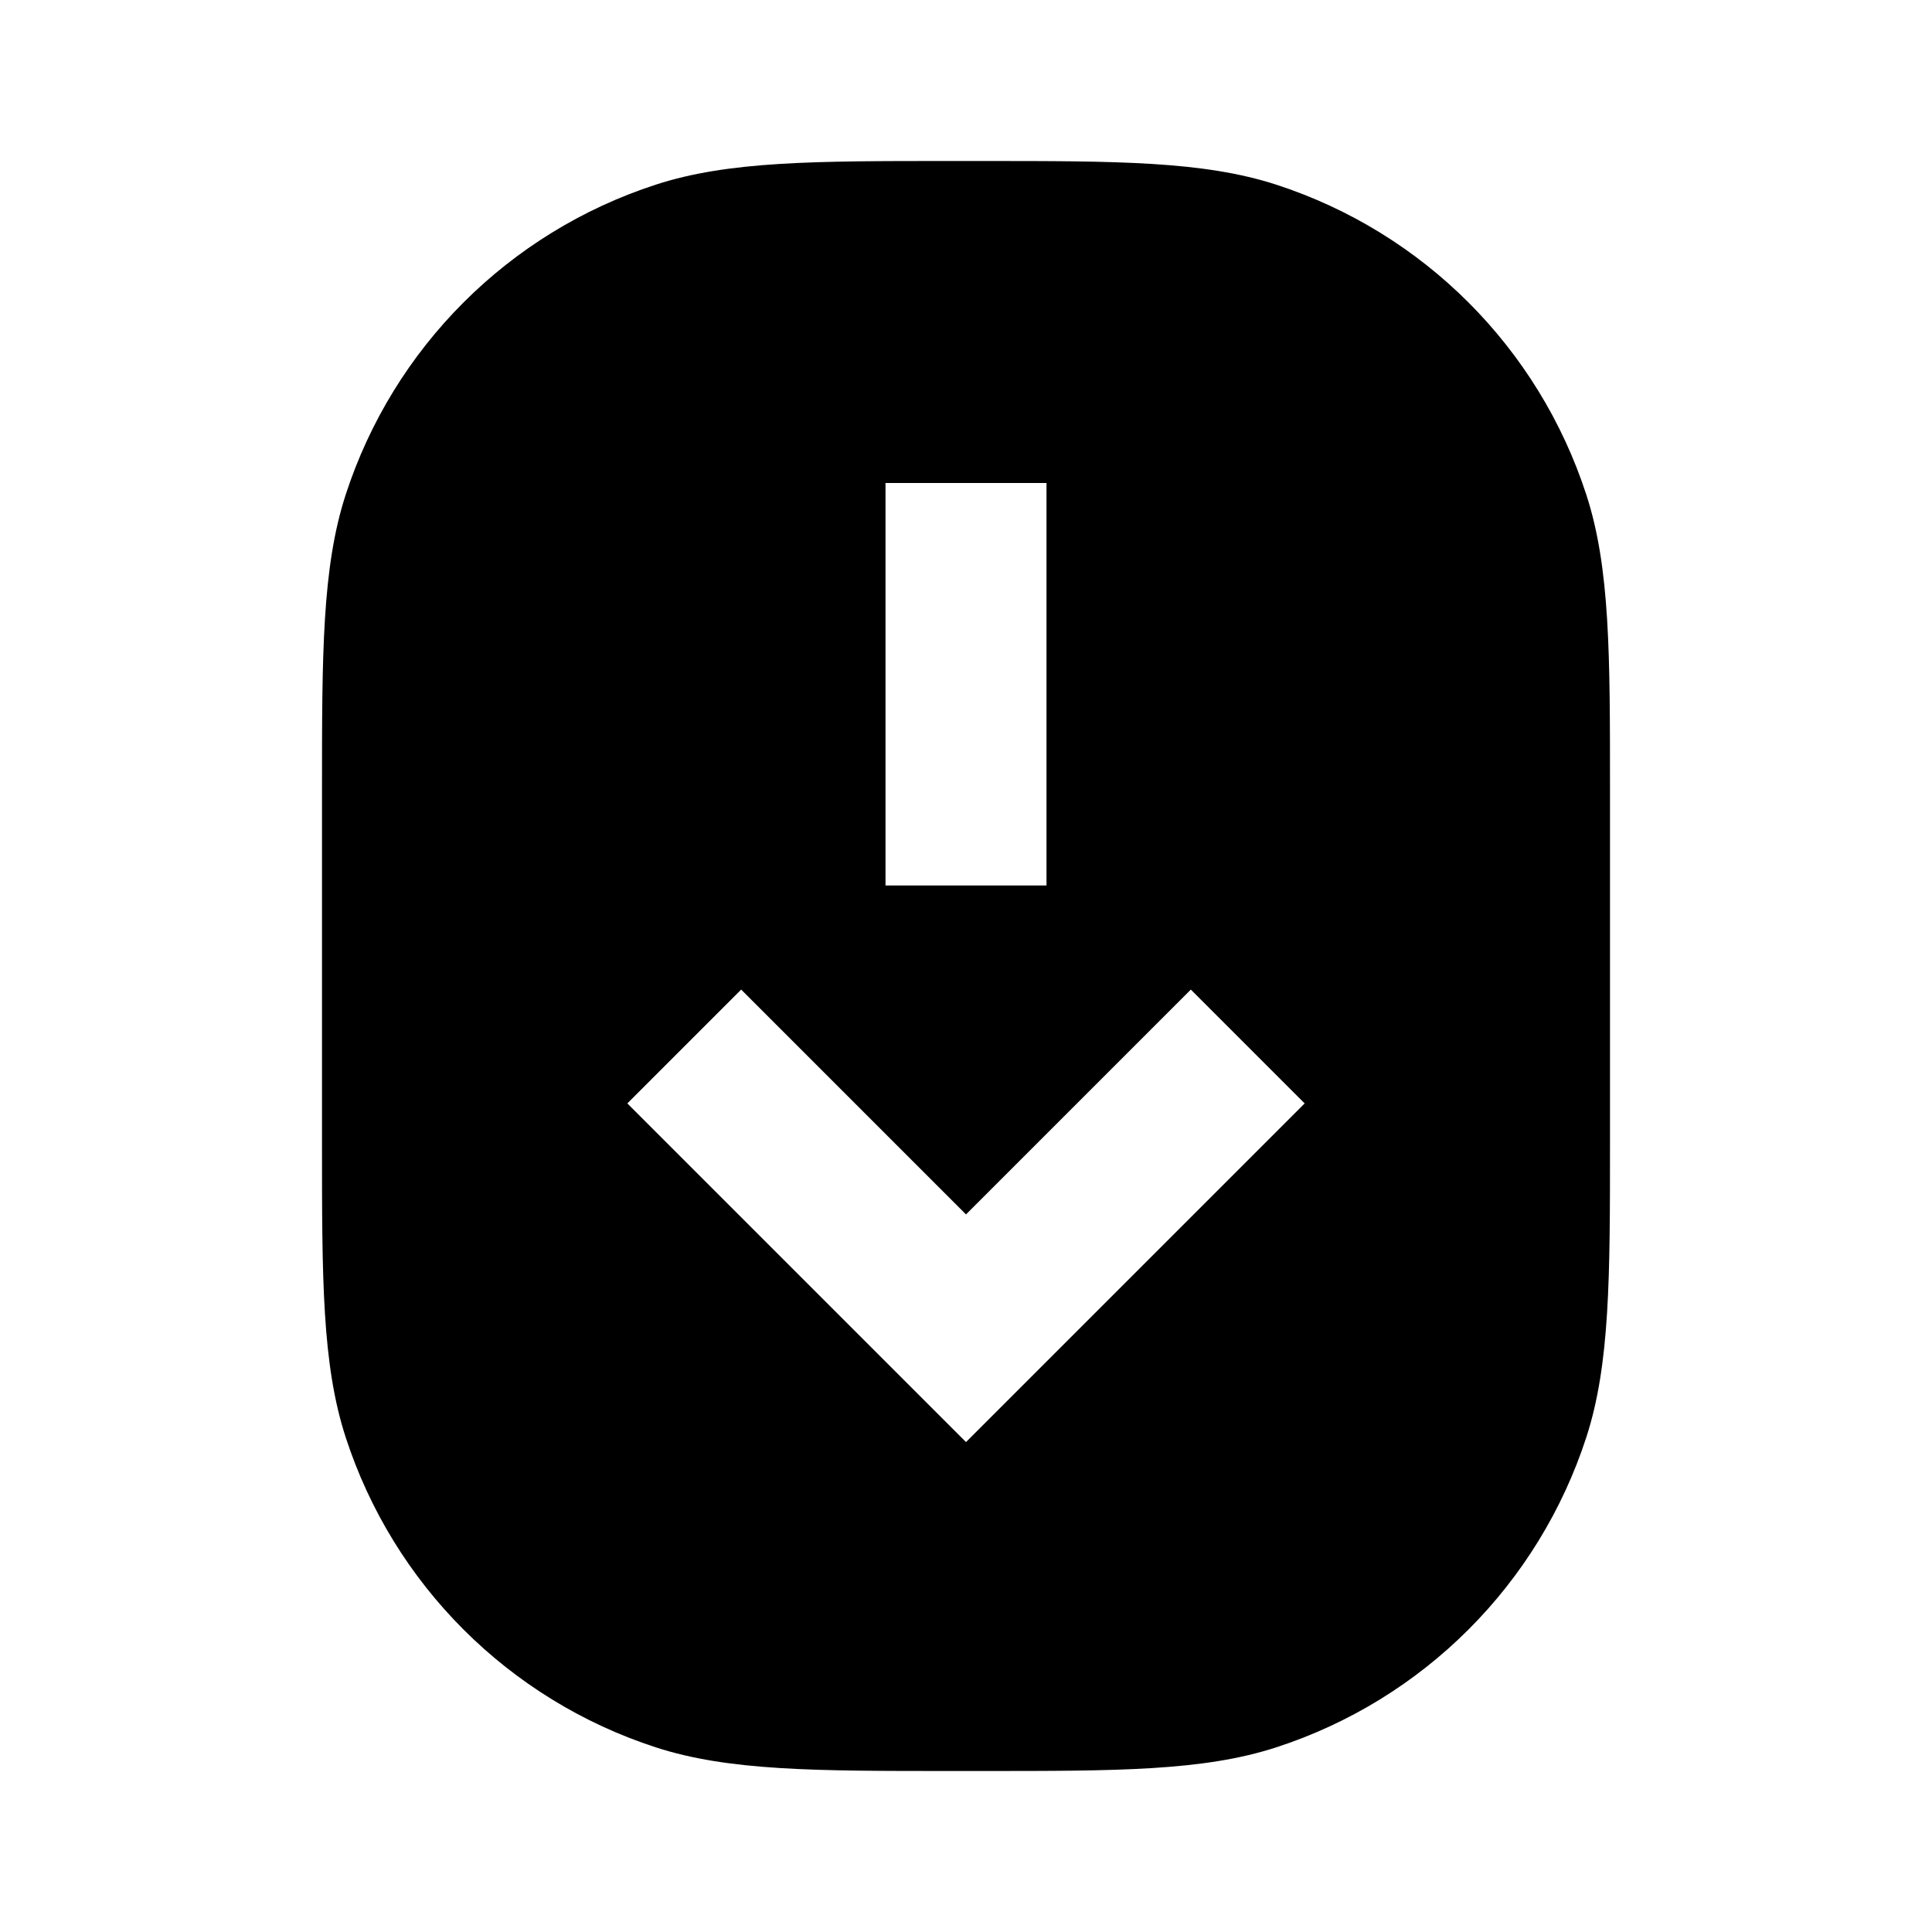
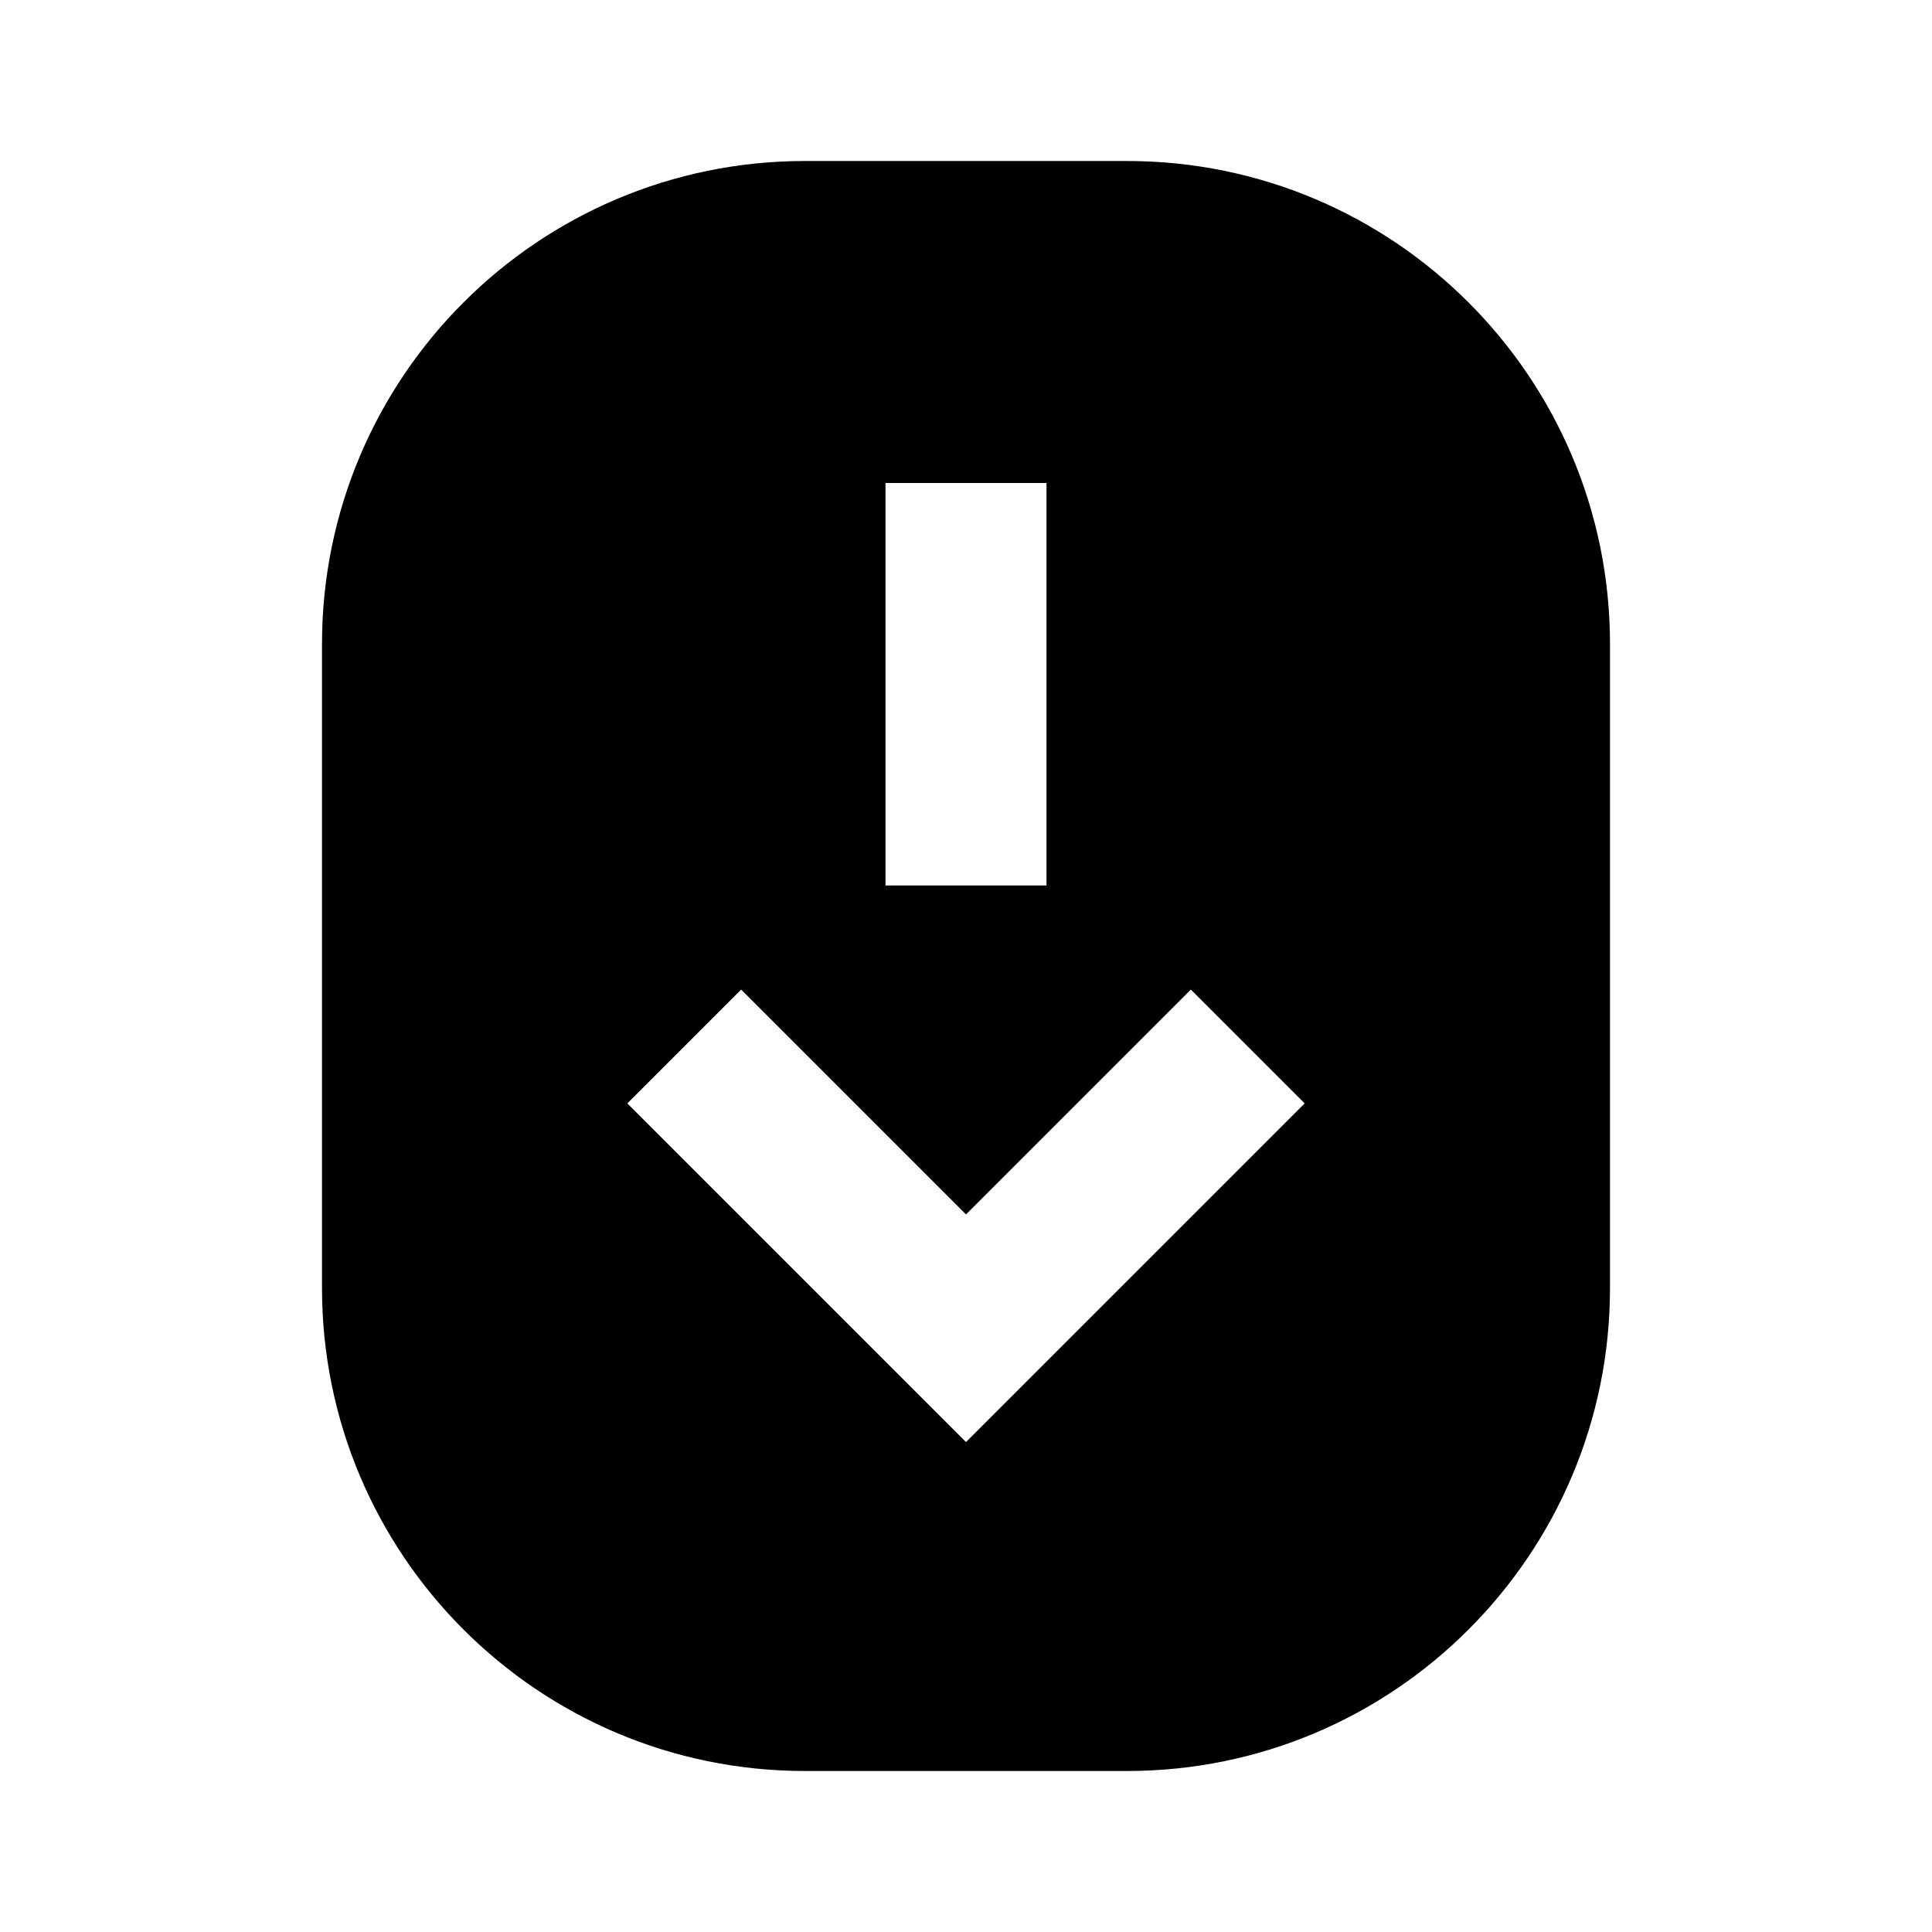
<svg xmlns="http://www.w3.org/2000/svg" width="24" height="24" fill="none">
-   <path fill="currentColor" fill-rule="evenodd" d="M11.8 2h.4c1.669 0 2.748 0 3.654.294a6 6 0 0 1 3.852 3.852C20.001 7.052 20 8.13 20 9.8v4.4c0 1.669 0 2.748-.294 3.654a6 6 0 0 1-3.852 3.852c-.906.295-1.985.294-3.654.294h-.4c-1.669 0-2.748 0-3.654-.294a6 6 0 0 1-3.852-3.852C3.999 16.948 4 15.87 4 14.2V9.8c0-1.669 0-2.748.294-3.654a6 6 0 0 1 3.852-3.852C9.052 1.999 10.13 2 11.8 2m-.8 9V6h2v5zm-3.207 2.707 1.414-1.414L12 15.086l2.793-2.793 1.414 1.414L12 17.914z" clip-rule="evenodd" />
+   <path fill="currentColor" fill-rule="evenodd" d="M10 2a6 6 0 0 0-6 6v8a6 6 0 0 0 6 6h4a6 6 0 0 0 6-6V8a6 6 0 0 0-6-6zm1 9V6h2v5zm-3.207 2.707 1.414-1.414L12 15.086l2.793-2.793 1.414 1.414L12 17.914z" clip-rule="evenodd" />
</svg>
